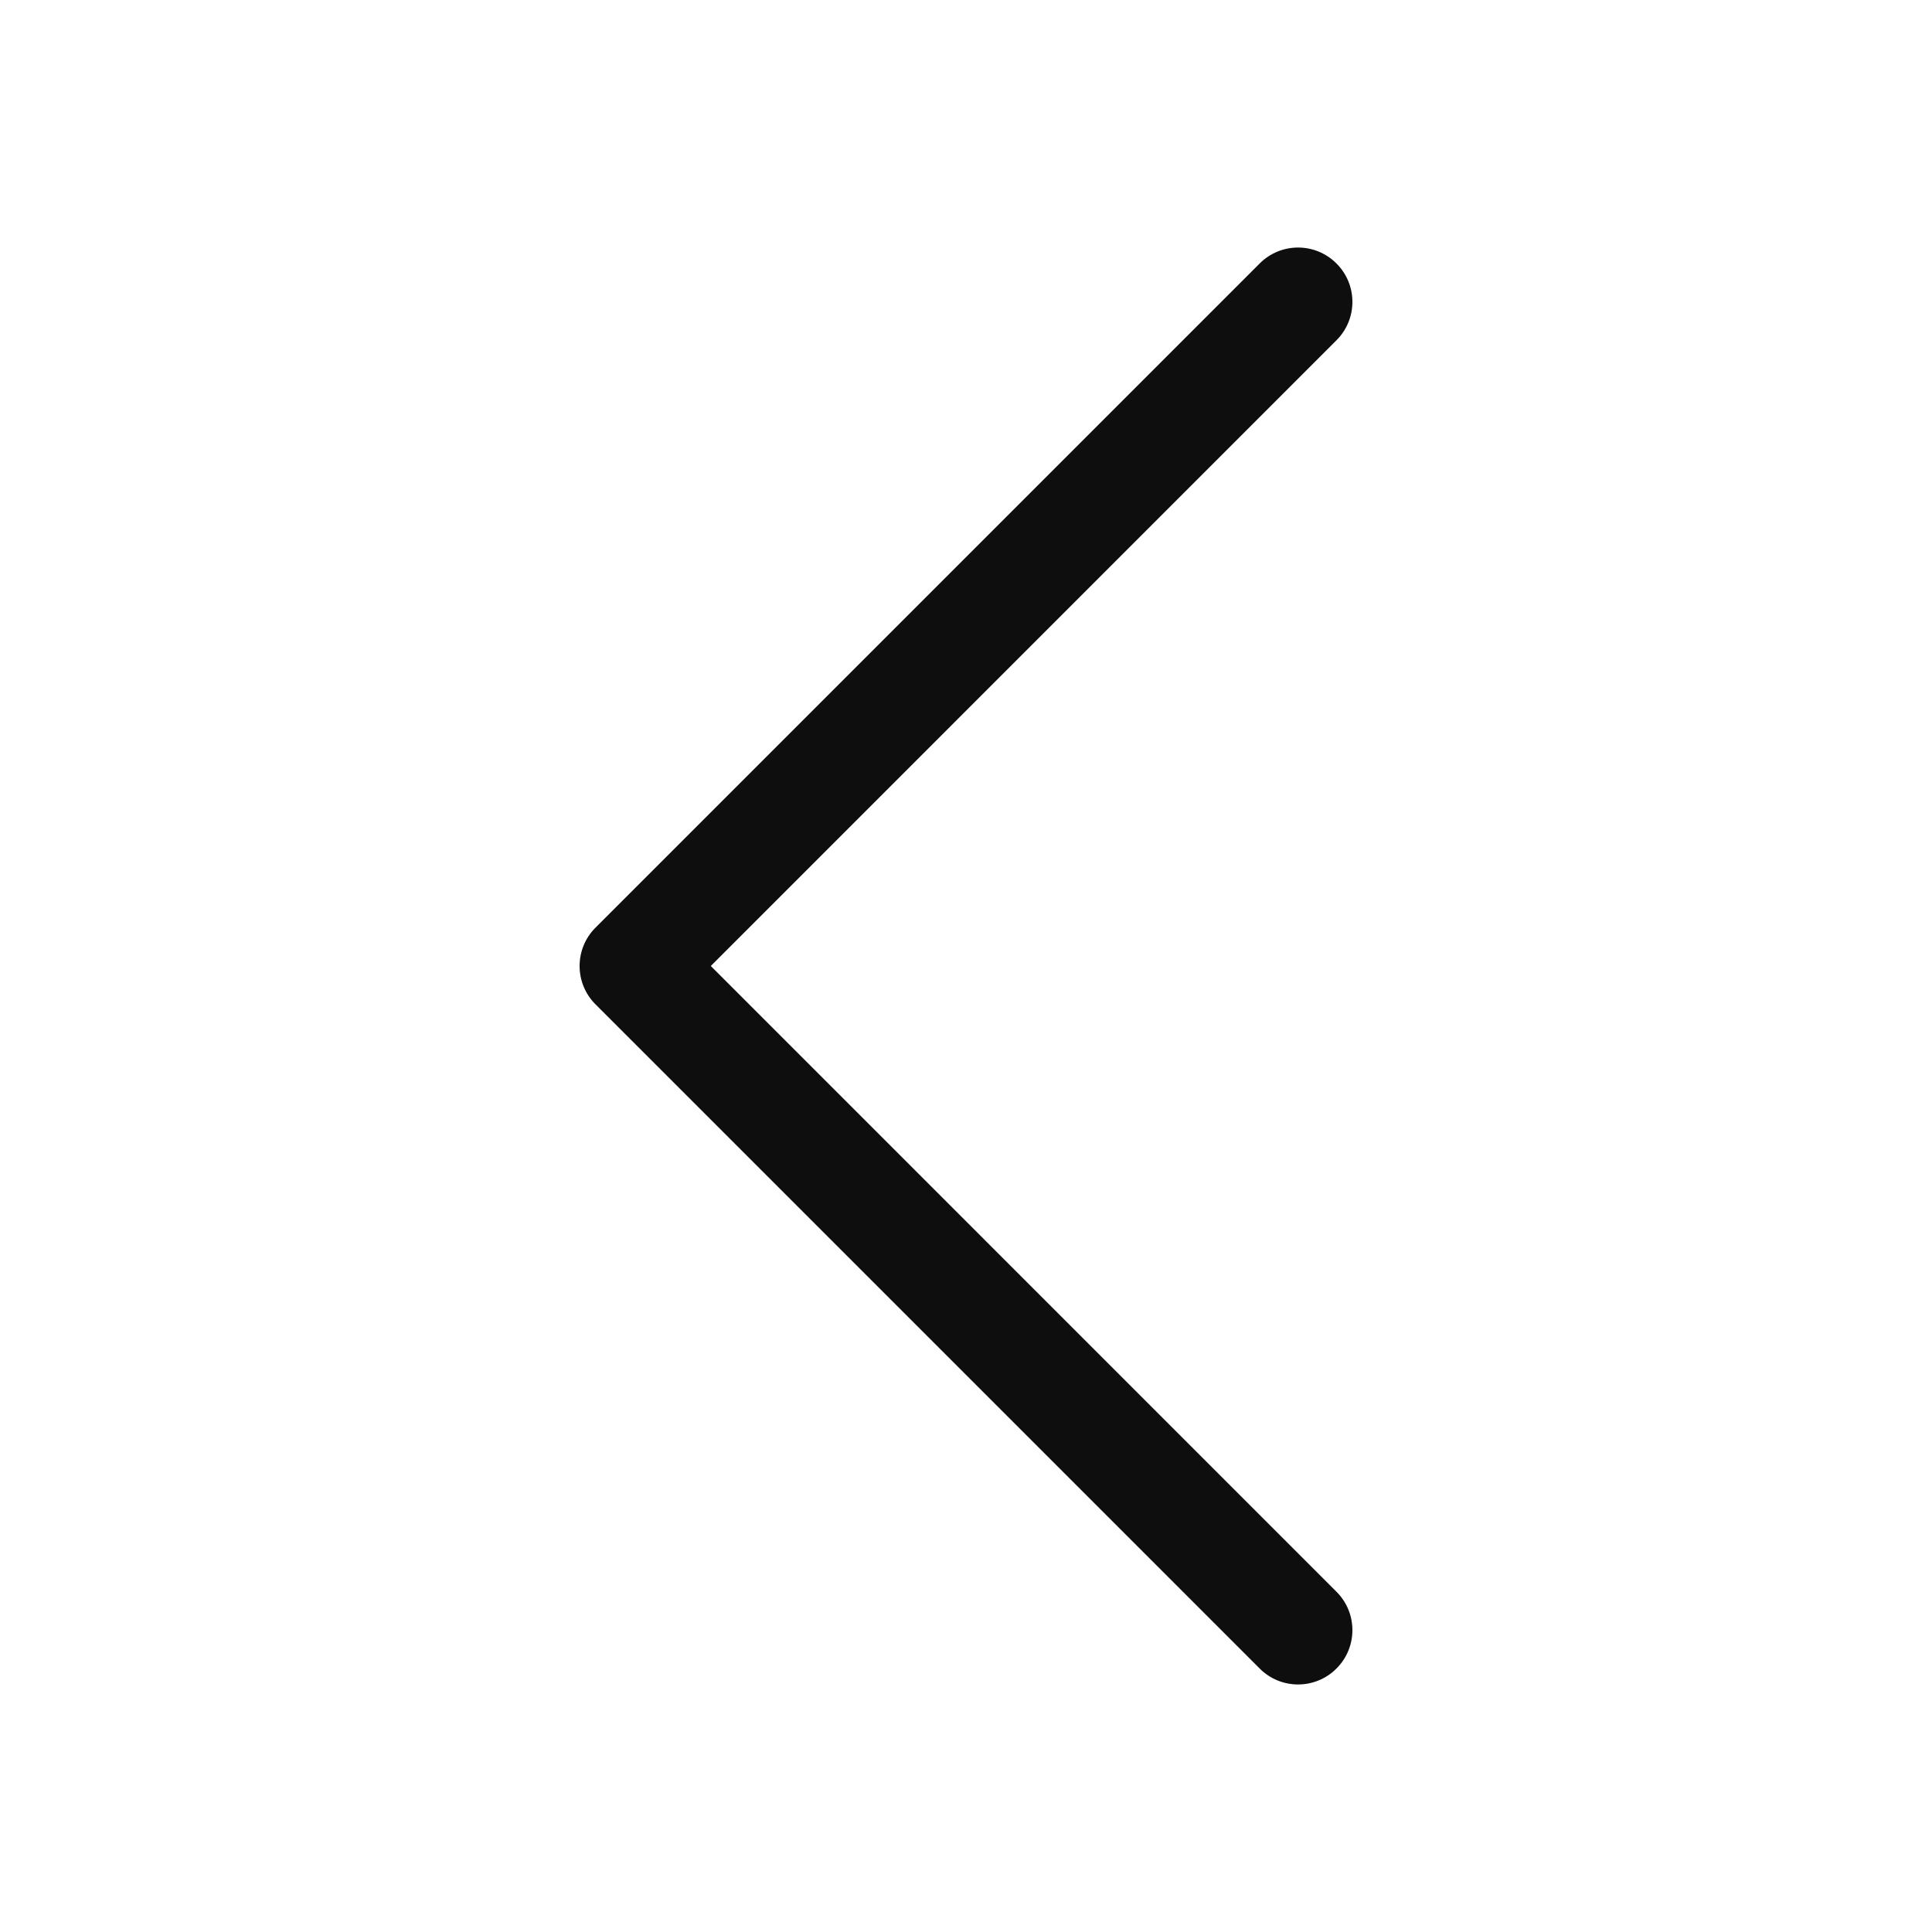
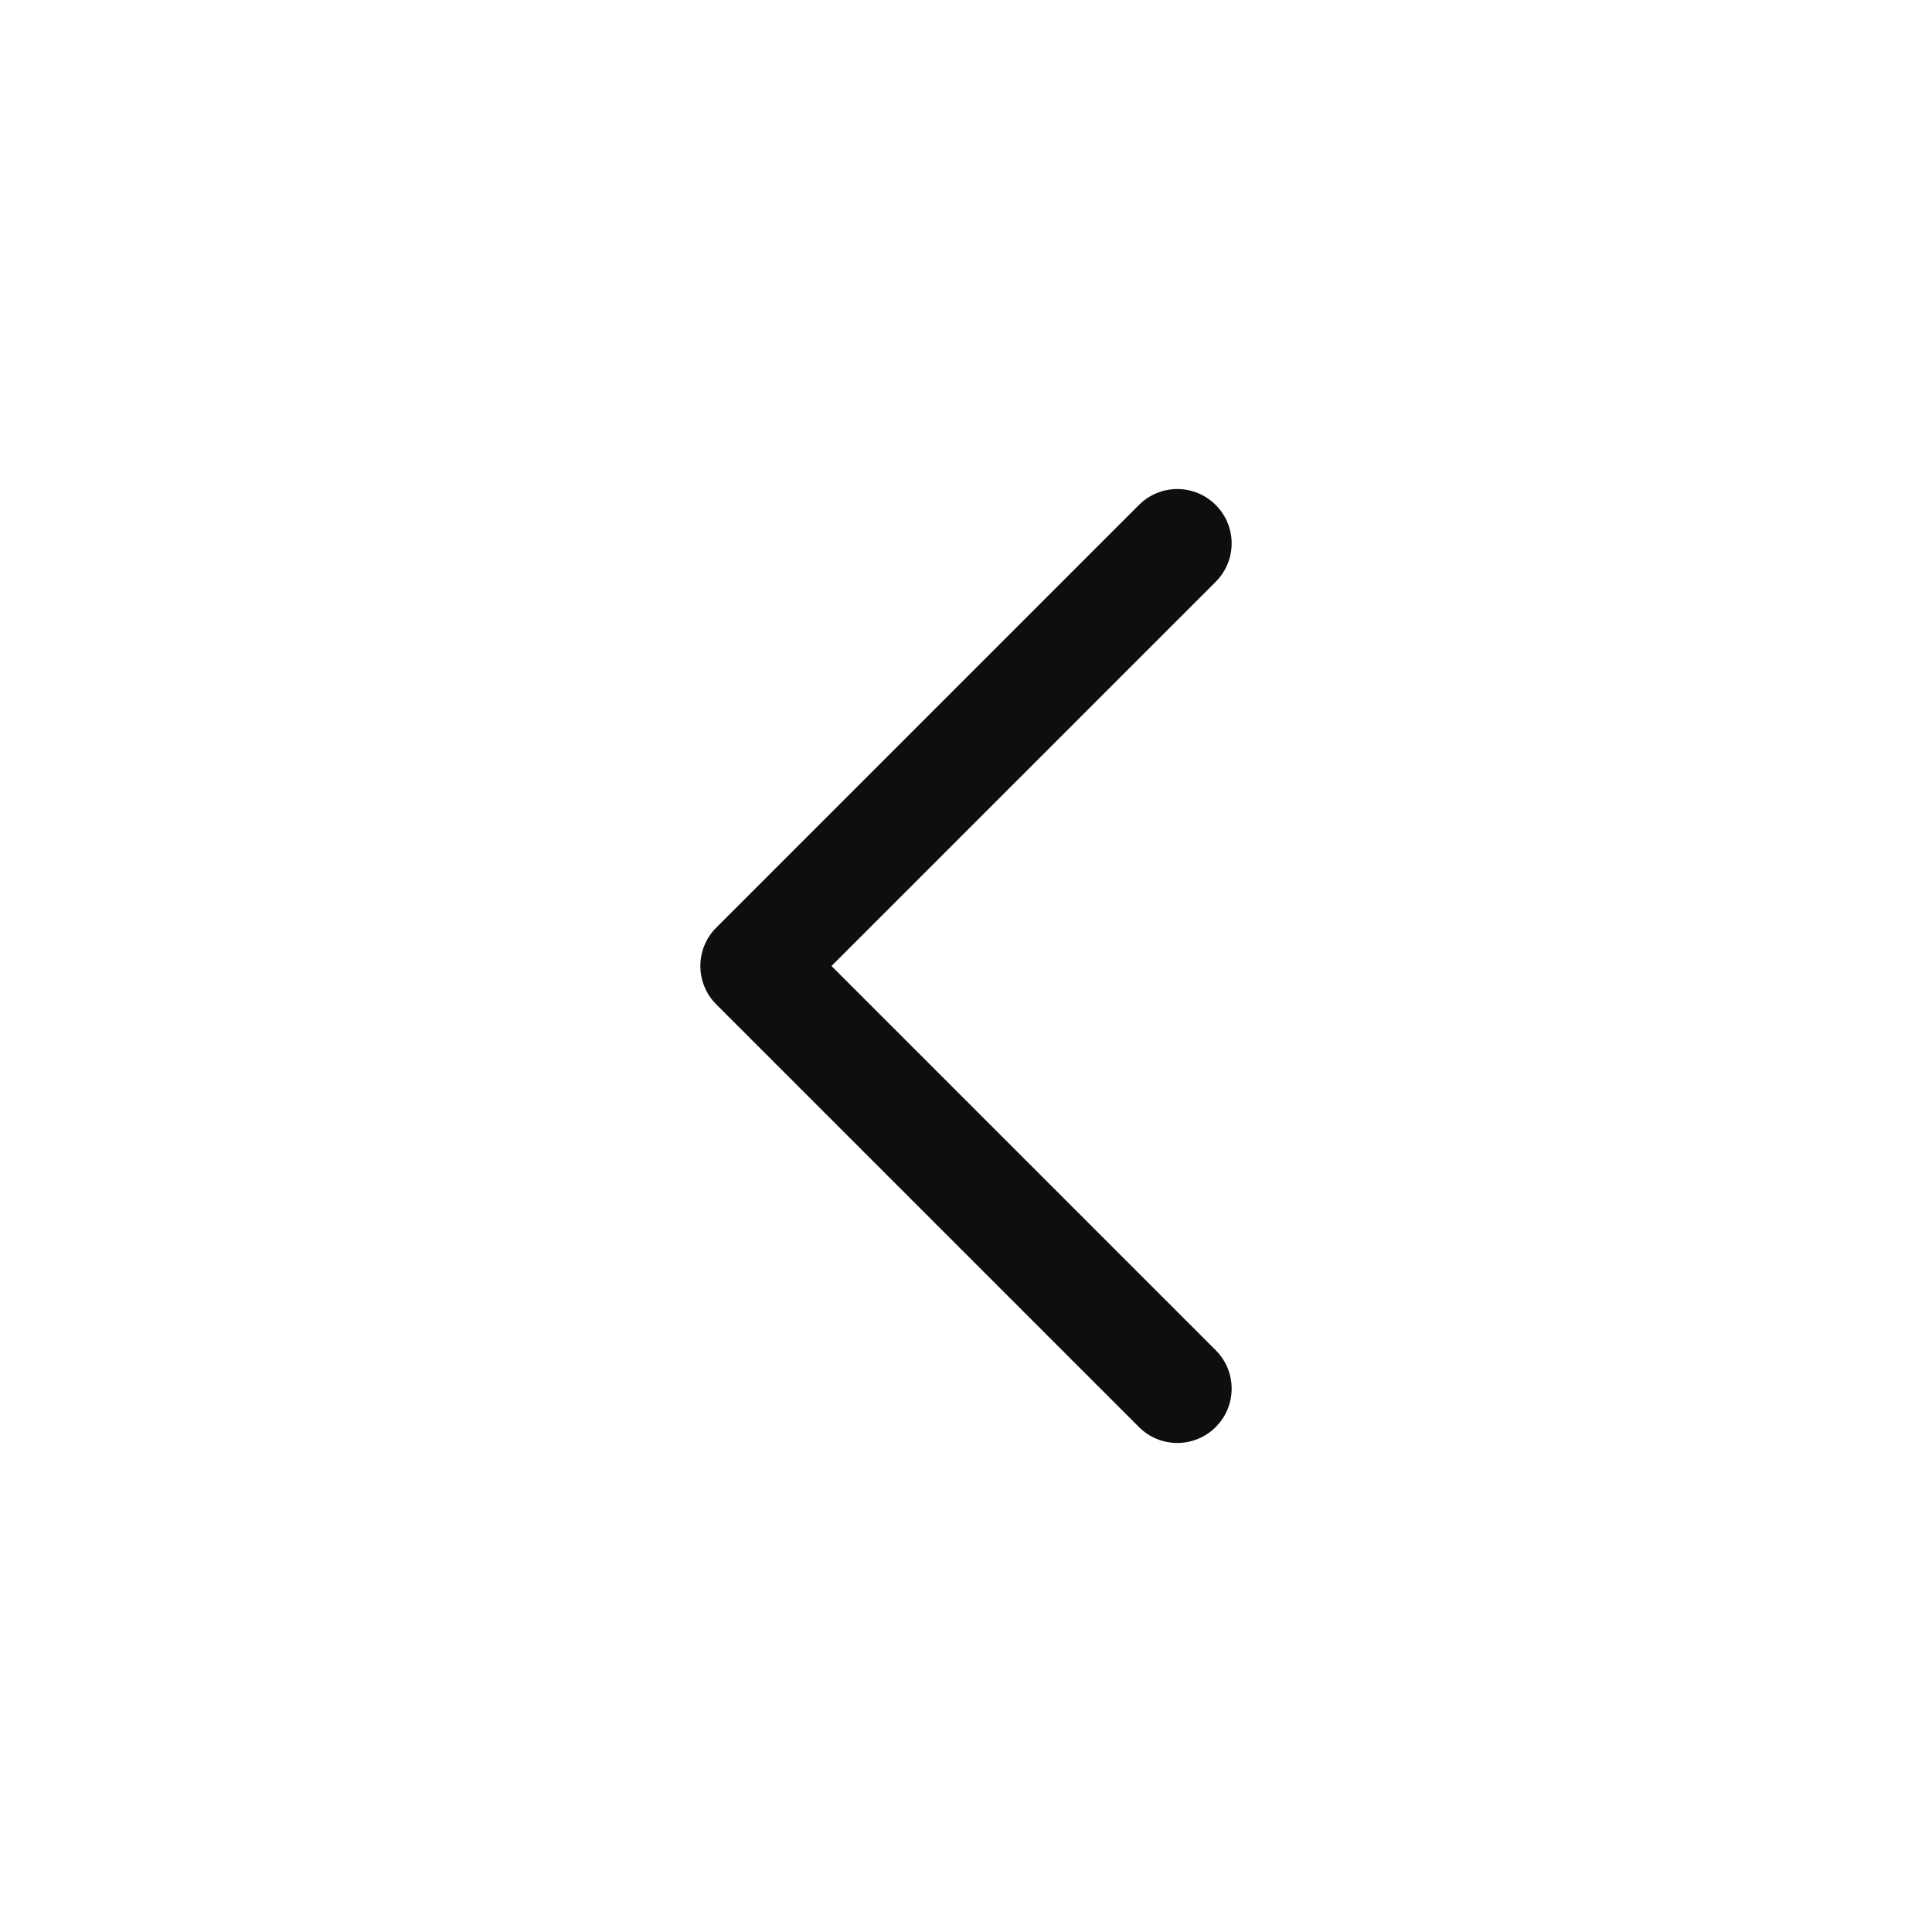
<svg xmlns="http://www.w3.org/2000/svg" width="32" height="32" viewBox="0 0 32 32">
-   <path fill="#0E0E0E" d="M9.864,16.636 C9.512,16.285 9.512,15.715 9.864,15.364 L20.864,4.364 C21.215,4.012 21.785,4.012 22.136,4.364 C22.488,4.715 22.488,5.285 22.136,5.636 L11.773,16 L22.136,26.364 C22.488,26.715 22.488,27.285 22.136,27.636 C21.785,27.988 21.215,27.988 20.864,27.636 L9.864,16.636 Z" />
+   <path fill="#0E0E0E" d="M13.136,16.636 L20.136,9.636 C20.488,9.285 20.488,8.715 20.136,8.364 C19.785,8.012 19.215,8.012 18.864,8.364 L11.864,15.364 C11.512,15.715 11.512,16.285 11.864,16.636 C12.215,16.988 12.785,16.988 13.136,16.636 Z M20.136,22.364 L13.136,15.364 C12.785,15.012 12.215,15.012 11.864,15.364 C11.512,15.715 11.512,16.285 11.864,16.636 L18.864,23.636 C19.215,23.988 19.785,23.988 20.136,23.636 C20.488,23.285 20.488,22.715 20.136,22.364 Z" />
</svg>
